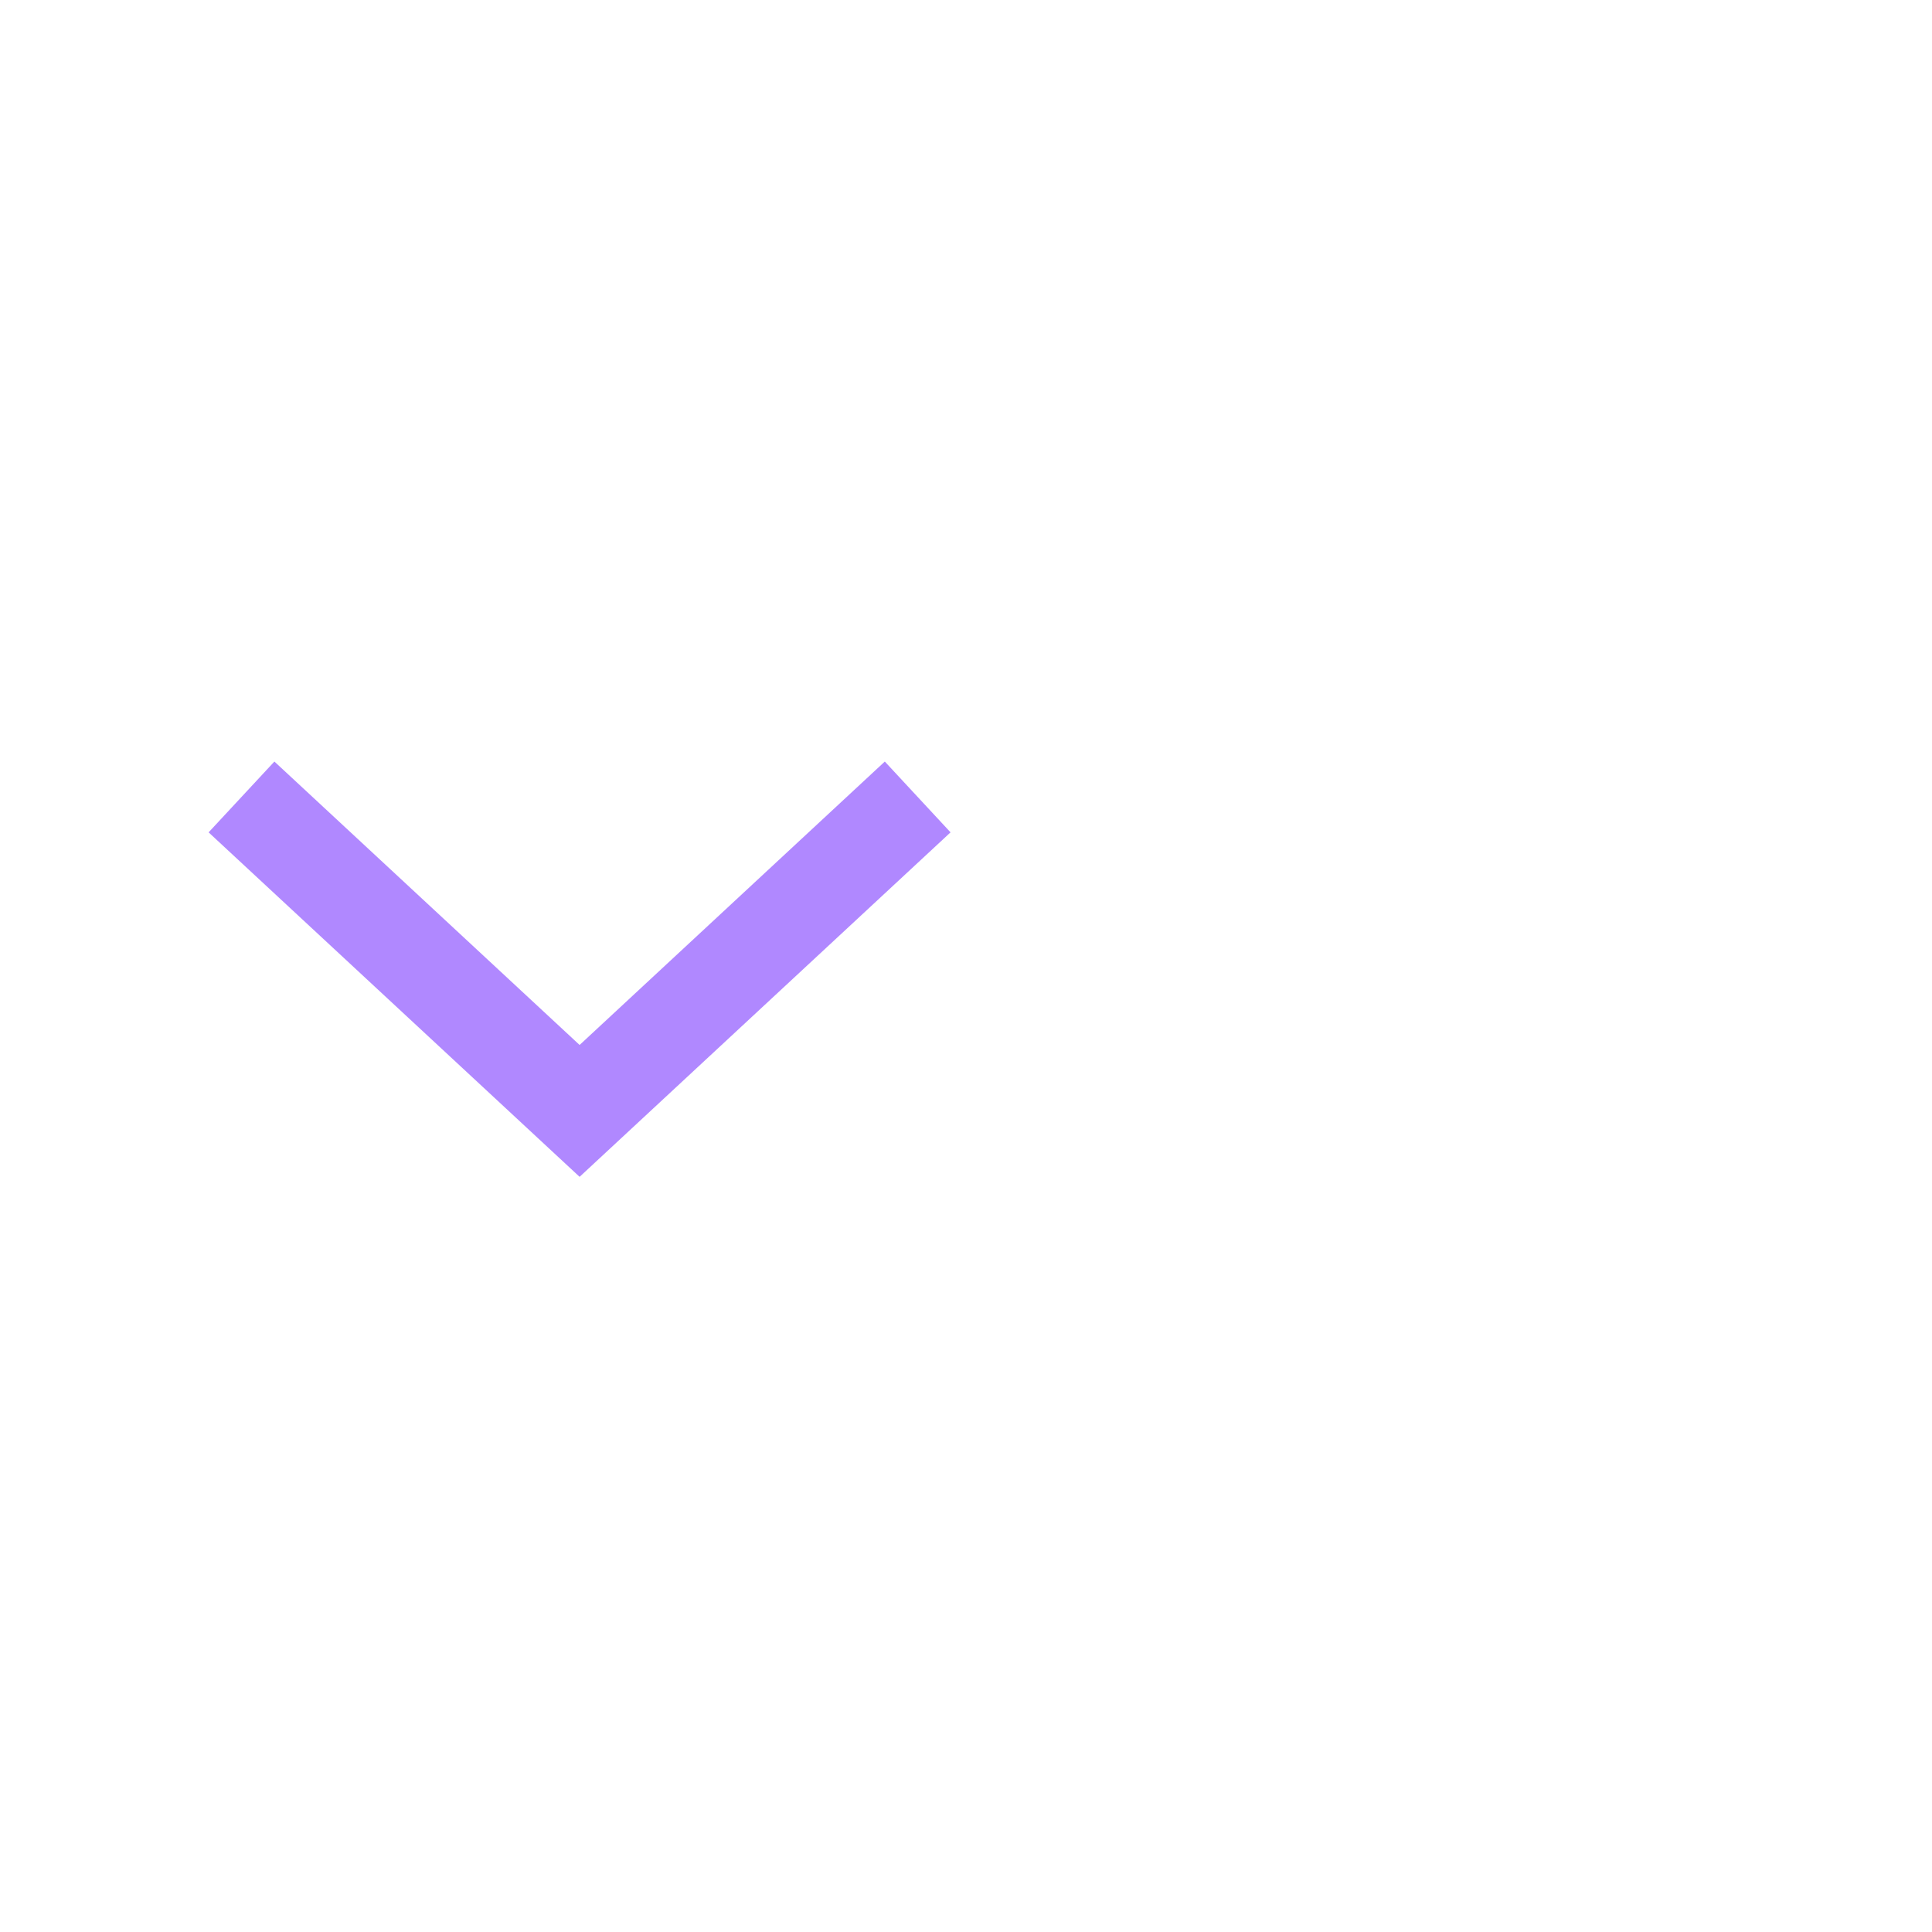
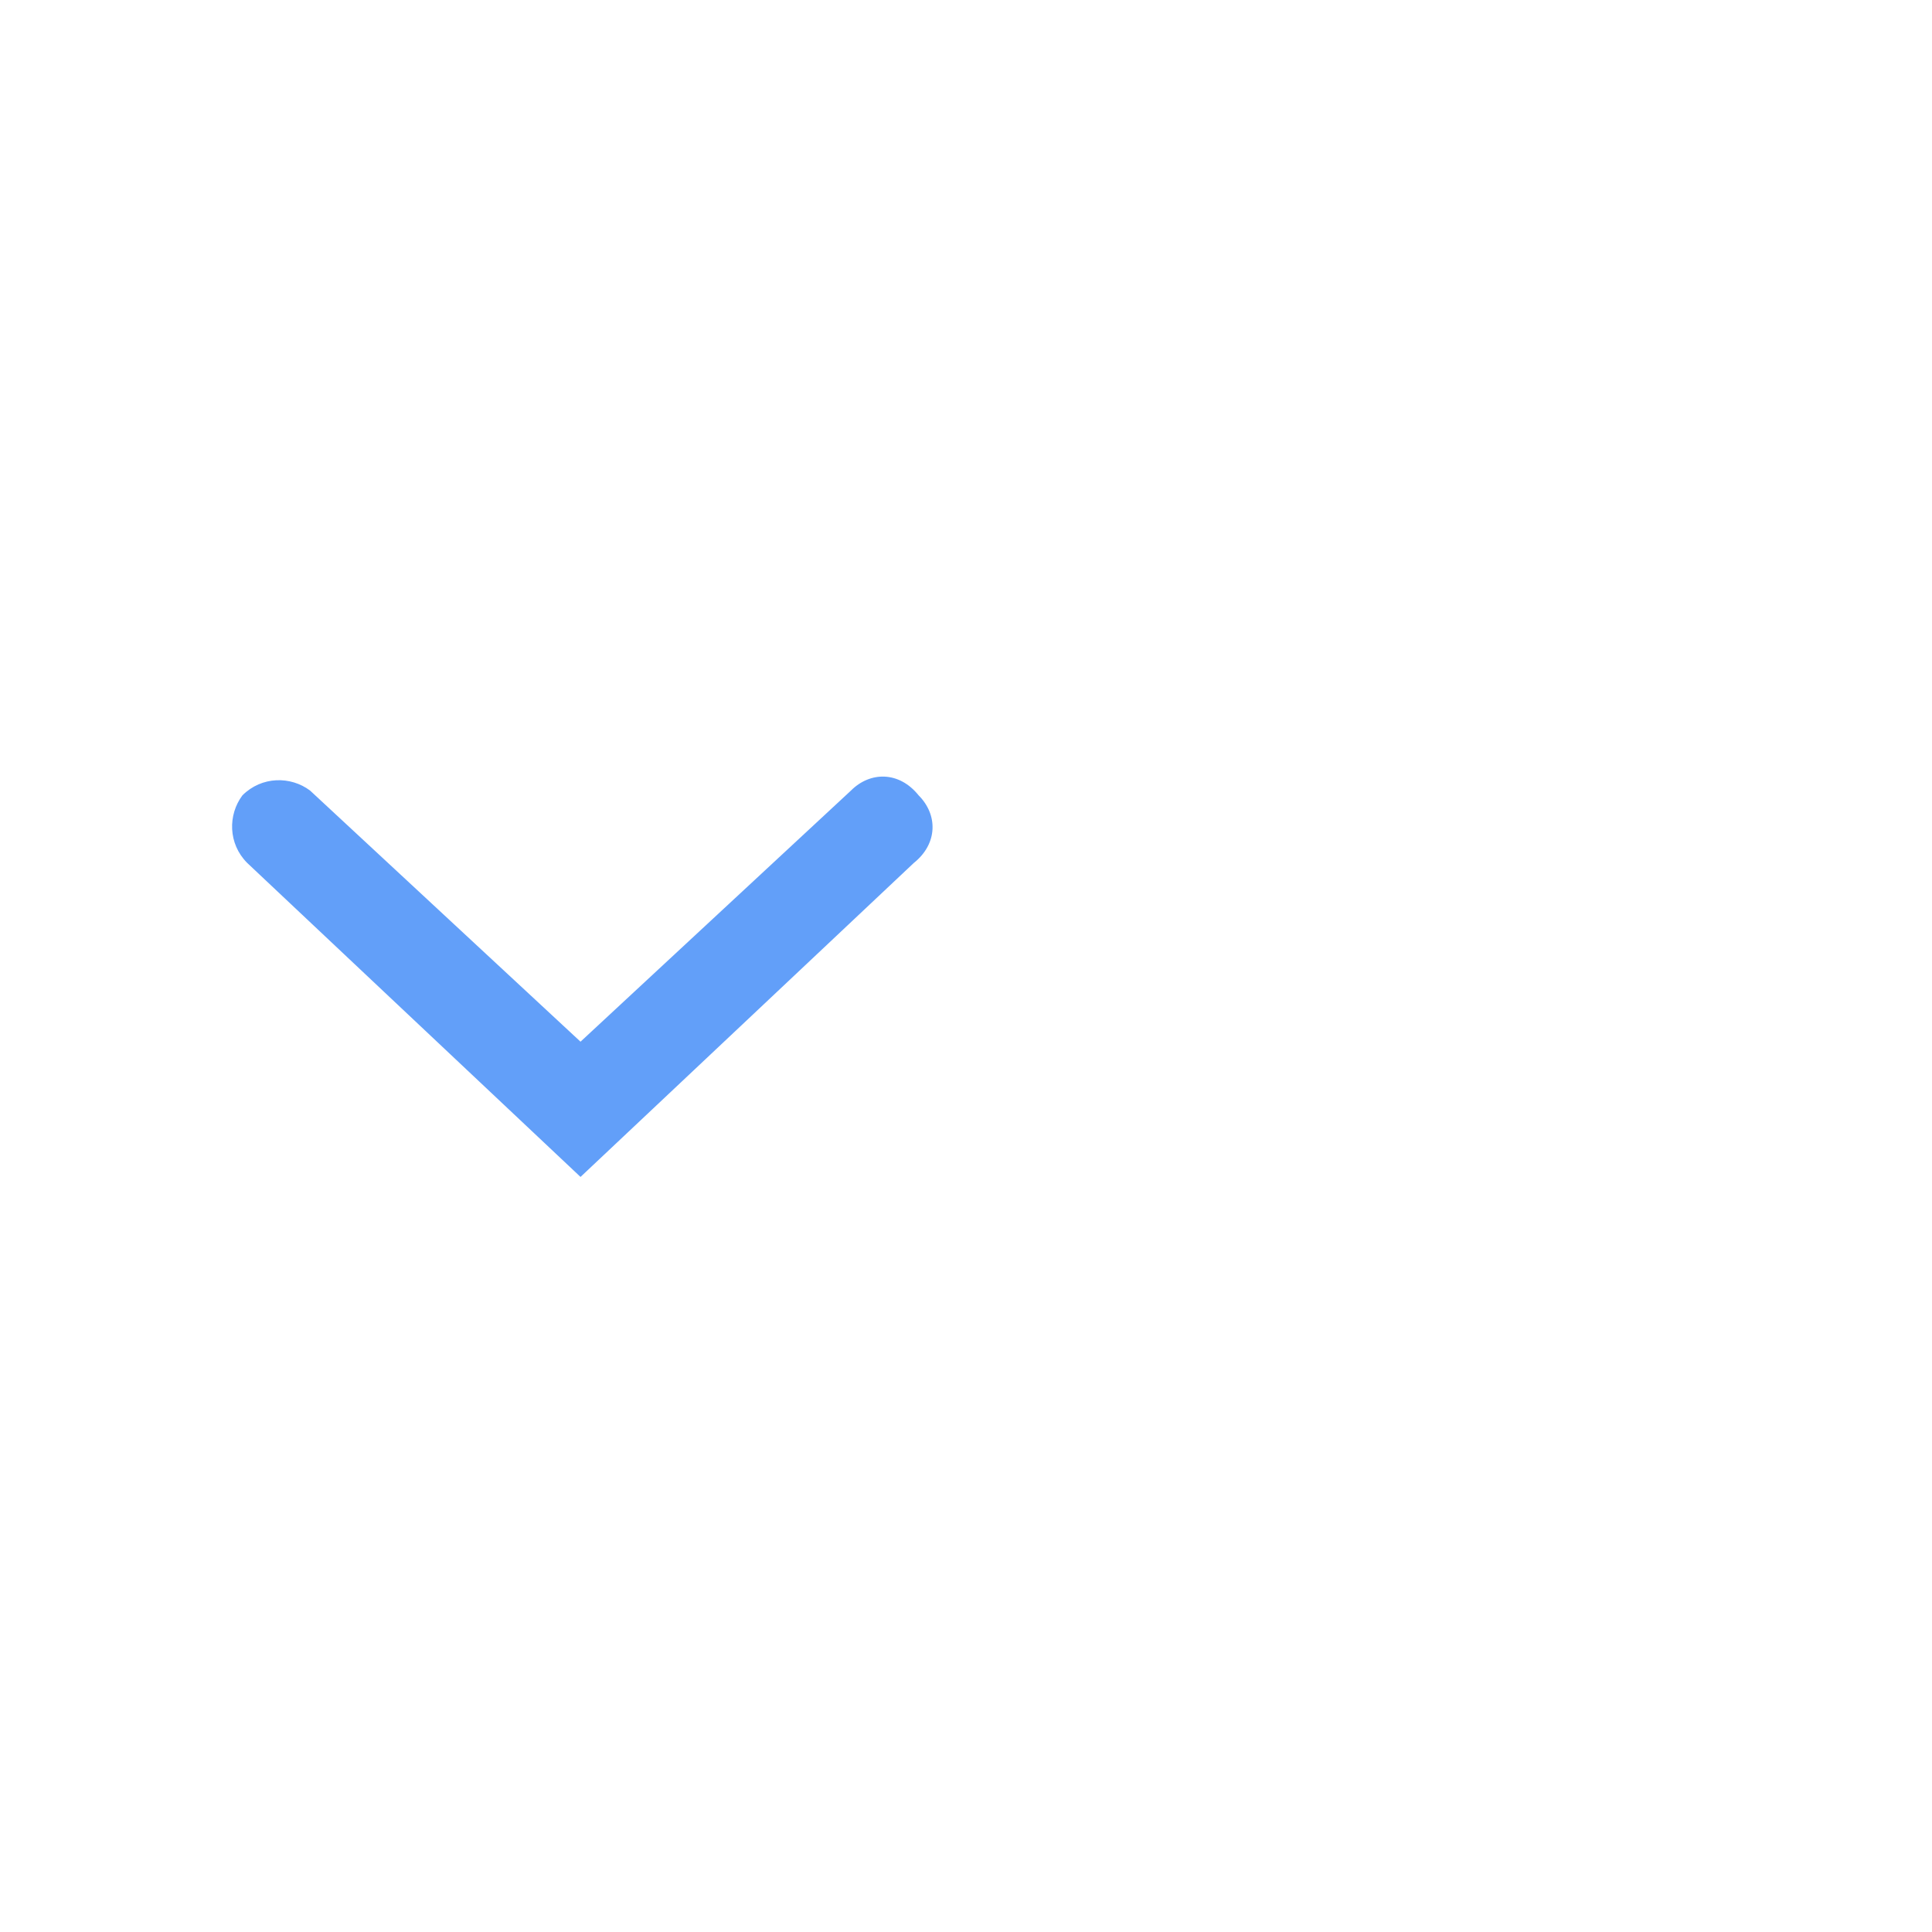
- <svg xmlns="http://www.w3.org/2000/svg" width="40px" height="40px" viewBox="0 0 40 40" version="1.1">
-   <g id="ComboBox" stroke="none" stroke-width="1" fill="none" fill-rule="evenodd">
-     <g id="ic-arrow-drop-down" transform="translate(0, 8)">
-       <g id="Group_8822" transform="translate(4.319, 7.767)" fill="#B088FF">
-         <polygon id="Path_18879" points="7.681 8.598 0 1.466 1.362 0 7.681 5.868 14 -8.8817842e-16 15.361 1.466" />
-       </g>
-       <polygon id="Rectangle_4407" points="0 0 24 0 24 24 0 24" />
-     </g>
+ <svg xmlns="http://www.w3.org/2000/svg" version="1.1" id="Capa_1" x="0px" y="0px" viewBox="0 0 40 40" style="enable-background:new 0 0 40 40;" xml:space="preserve">
+   <style type="text/css">
+ 	.st0{fill-rule:evenodd;clip-rule:evenodd;fill:#629FF9;}
+ </style>
+   <g id="Group_8822" transform="translate(4.319, 7.767)">
+     <path id="Path_18879" class="st0" d="M7.7,16.6l-6.9-6.5c-0.4-0.4-0.4-1-0.1-1.4l0,0c0.4-0.4,1-0.4,1.4-0.1l5.6,5.2l5.6-5.2   c0.4-0.4,1-0.4,1.4,0.1l0,0c0.4,0.4,0.4,1-0.1,1.4L7.7,16.6z" />
  </g>
</svg>
